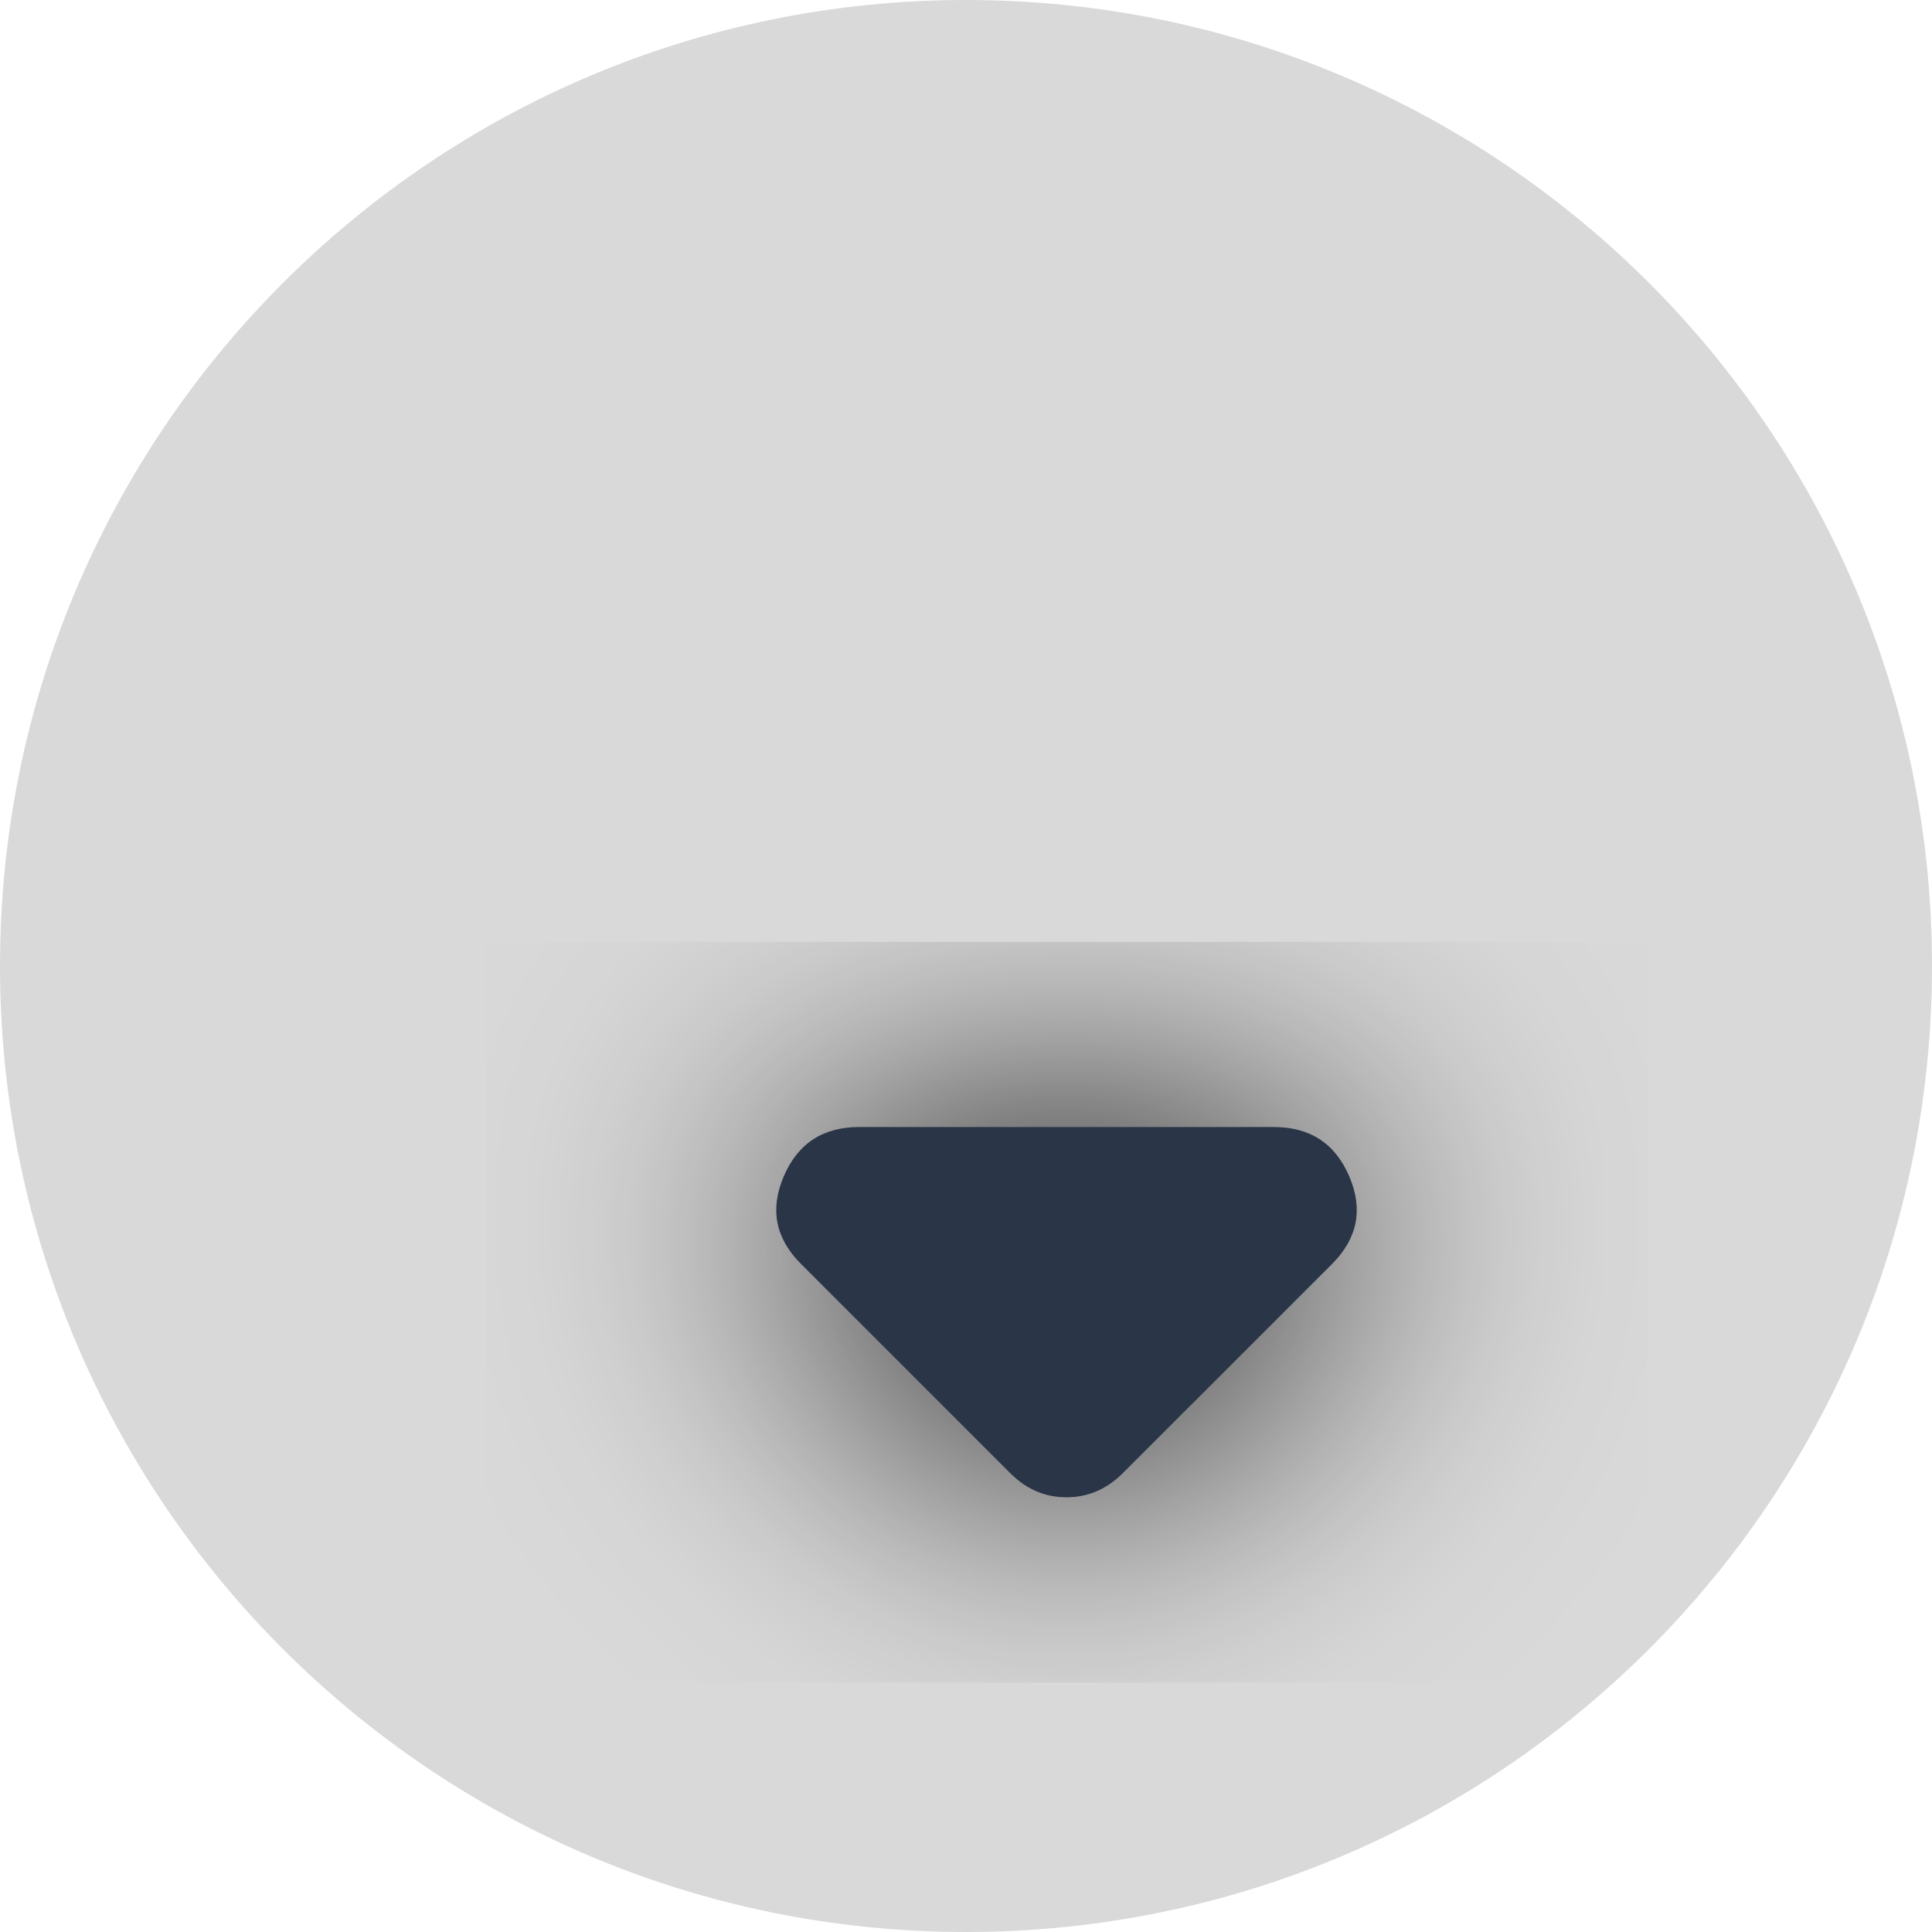
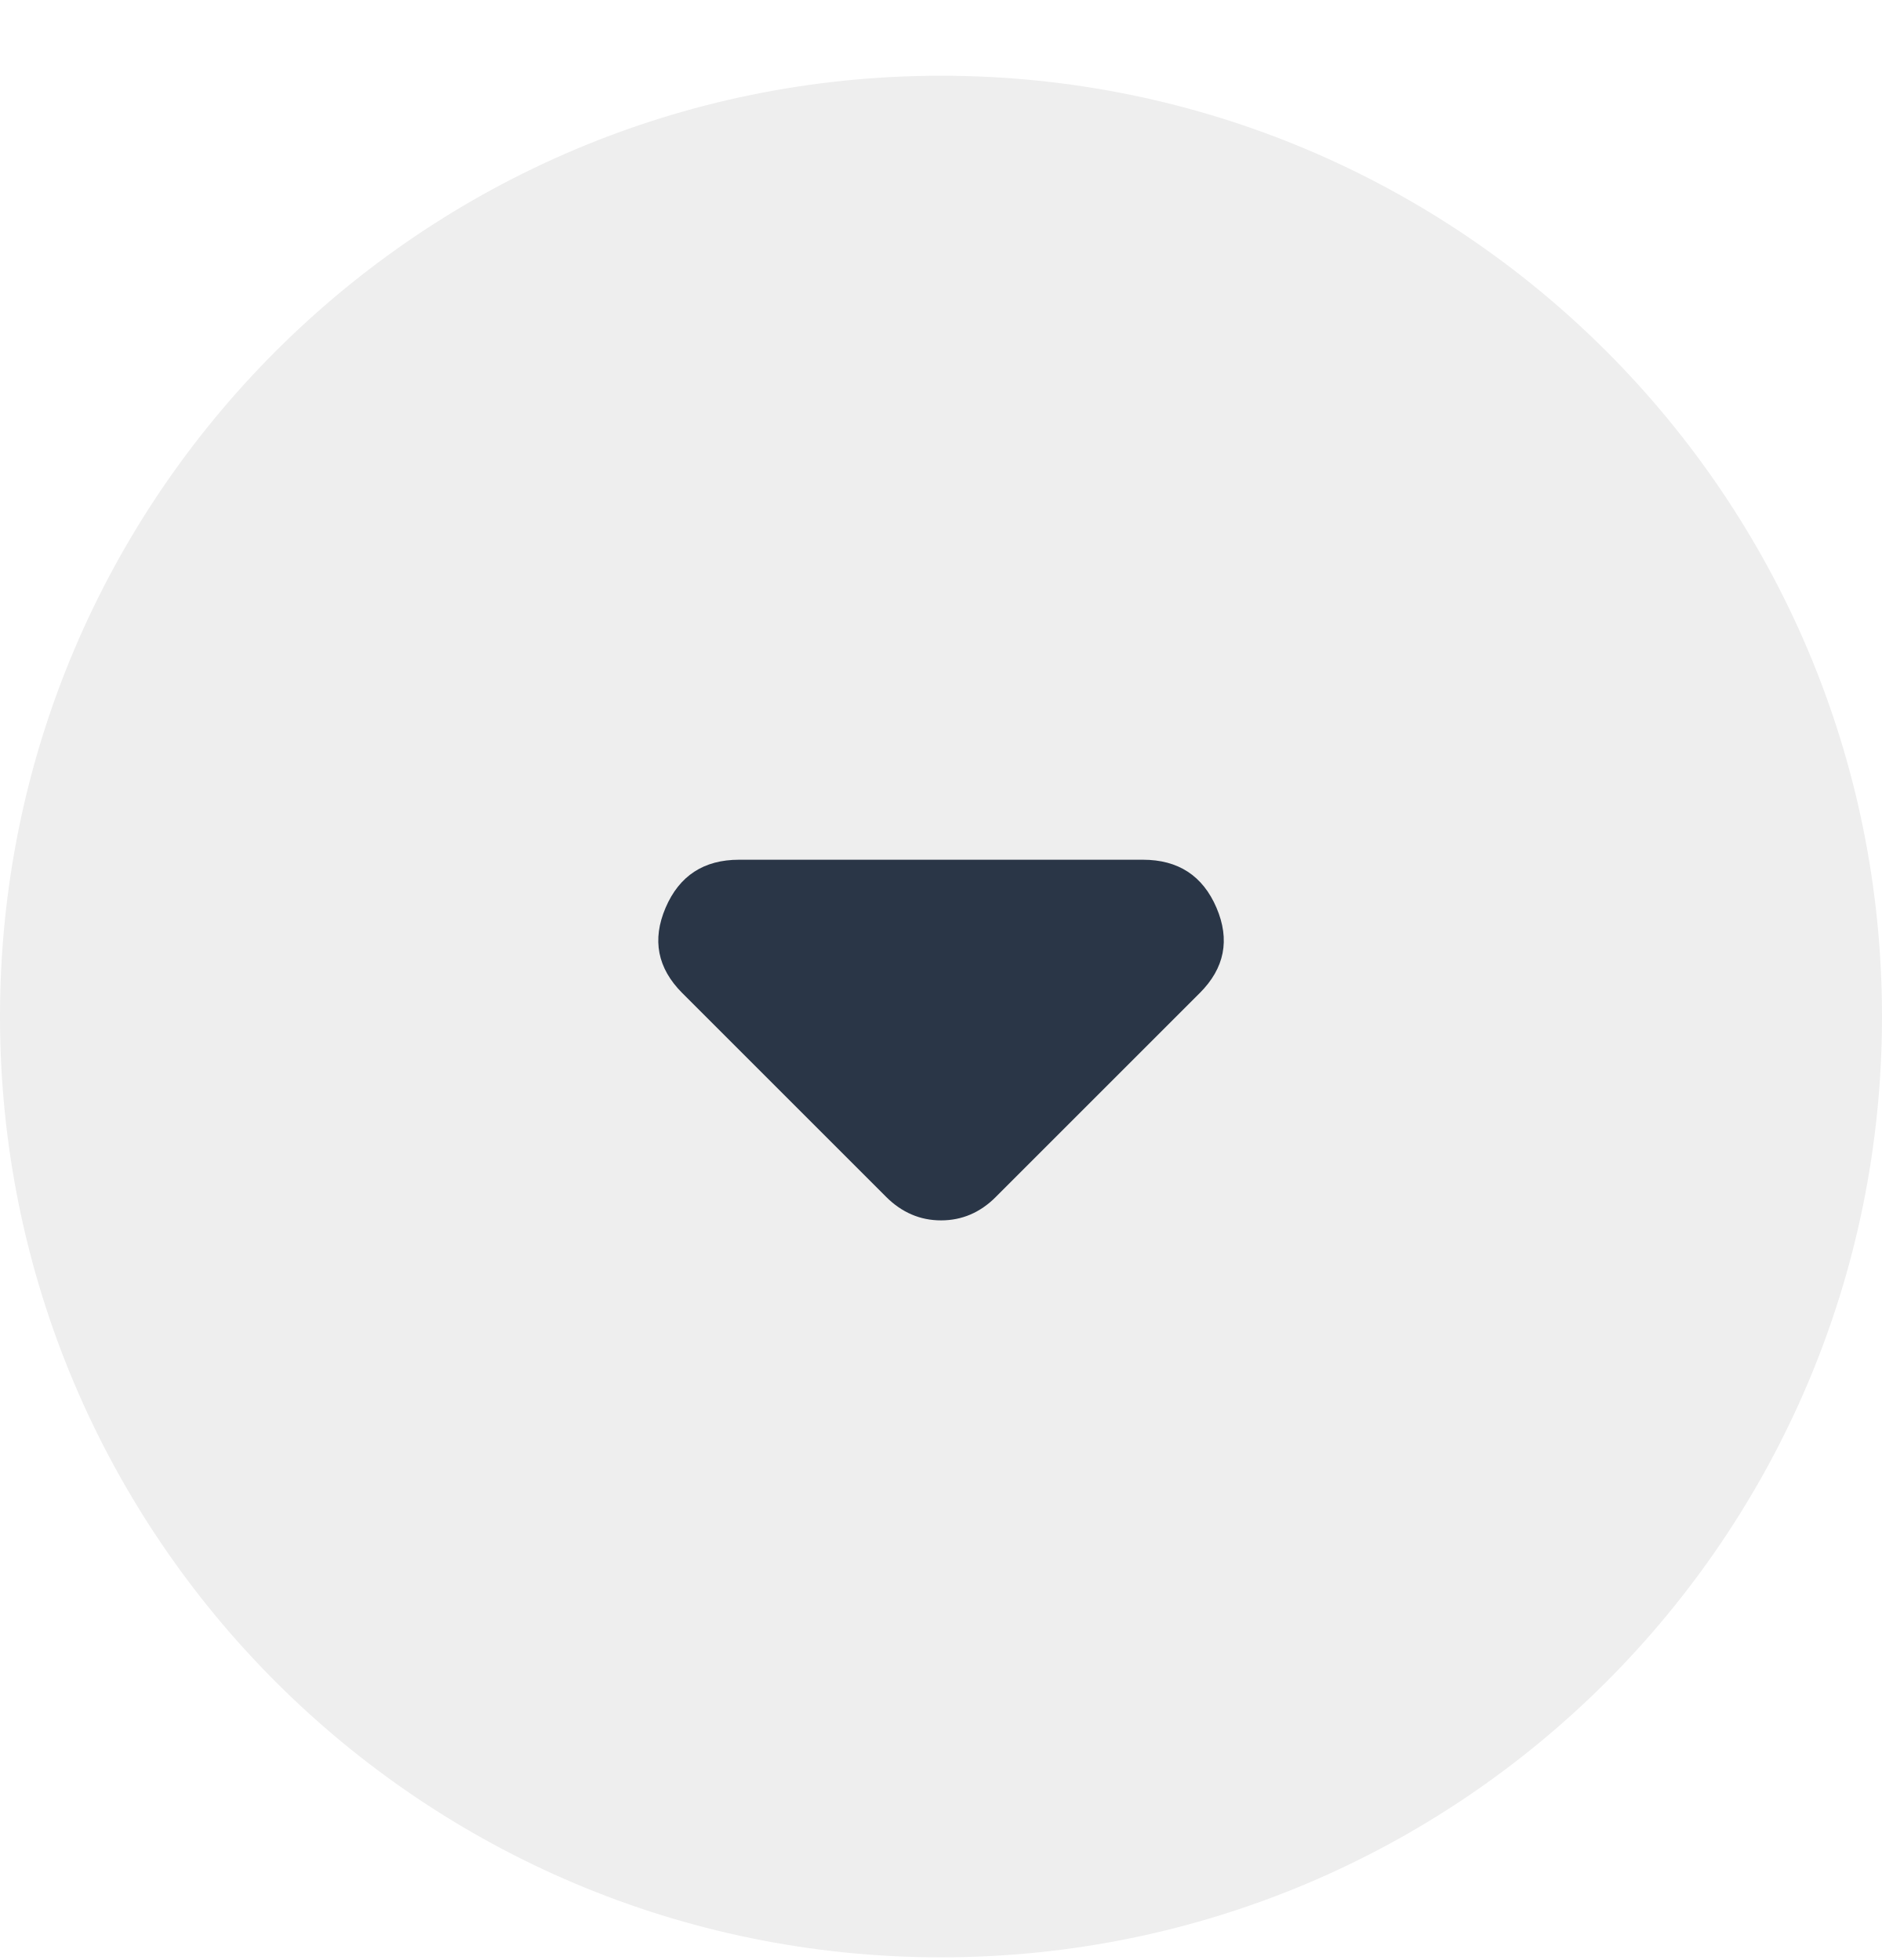
- <svg xmlns="http://www.w3.org/2000/svg" width="24" height="24" viewBox="0 0 24 24" fill="none">
-   <defs>
-     <filter id="shadow" x="-50%" y="-50%" width="200%" height="200%">
-       <feGaussianBlur in="SourceAlpha" stdDeviation="2" result="blur" />
-       <feOffset in="blur" dx="0" dy="0" result="offsetBlur" />
-       <feMerge>
-         <feMergeNode in="offsetBlur" />
-         <feMergeNode in="SourceGraphic" />
-       </feMerge>
-     </filter>
-   </defs>
-   <rect x="0" y="0" width="24" height="24" rx="12" fill="#D9D9D9" />
-   <g filter="url(#shadow)">
-     <path d="M12.549 18.3L9.949 15.7C9.632 15.383 9.561 15.021 9.736 14.613C9.911 14.204 10.223 14 10.674 14H15.823C16.273 14 16.586 14.204 16.761 14.613C16.936 15.021 16.865 15.383 16.549 15.7L13.948 18.3C13.848 18.4 13.74 18.475 13.623 18.525C13.507 18.575 13.382 18.6 13.248 18.6C13.115 18.6 12.99 18.575 12.873 18.525C12.757 18.475 12.649 18.4 12.549 18.3Z" fill="#2A3647" />
+ <svg xmlns="http://www.w3.org/2000/svg" width="24" height="25" viewBox="0 0 24 25" fill="none">
+   <rect y="0.966" width="24" height="24" rx="12" fill="#EEEEEE" />
+   <mask id="mask0_75597_14127" style="mask-type:alpha" maskUnits="userSpaceOnUse" x="0" y="0" width="24" height="25">
+     <rect y="0.966" width="24" height="24" fill="#D9D9D9" />
+   </mask>
+   <g mask="url(#mask0_75597_14127)">
+     <path d="M11.3 15.266L8.7 12.666C8.384 12.349 8.313 11.987 8.488 11.578C8.663 11.17 8.975 10.966 9.425 10.966H14.575C15.025 10.966 15.338 11.17 15.513 11.578C15.688 11.987 15.617 12.349 15.3 12.666L12.7 15.266C12.601 15.366 12.492 15.441 12.376 15.491C12.259 15.541 12.134 15.566 12.001 15.566C11.867 15.566 11.742 15.541 11.626 15.491C11.509 15.441 11.4 15.366 11.3 15.266Z" fill="#2A3647" />
  </g>
</svg>
